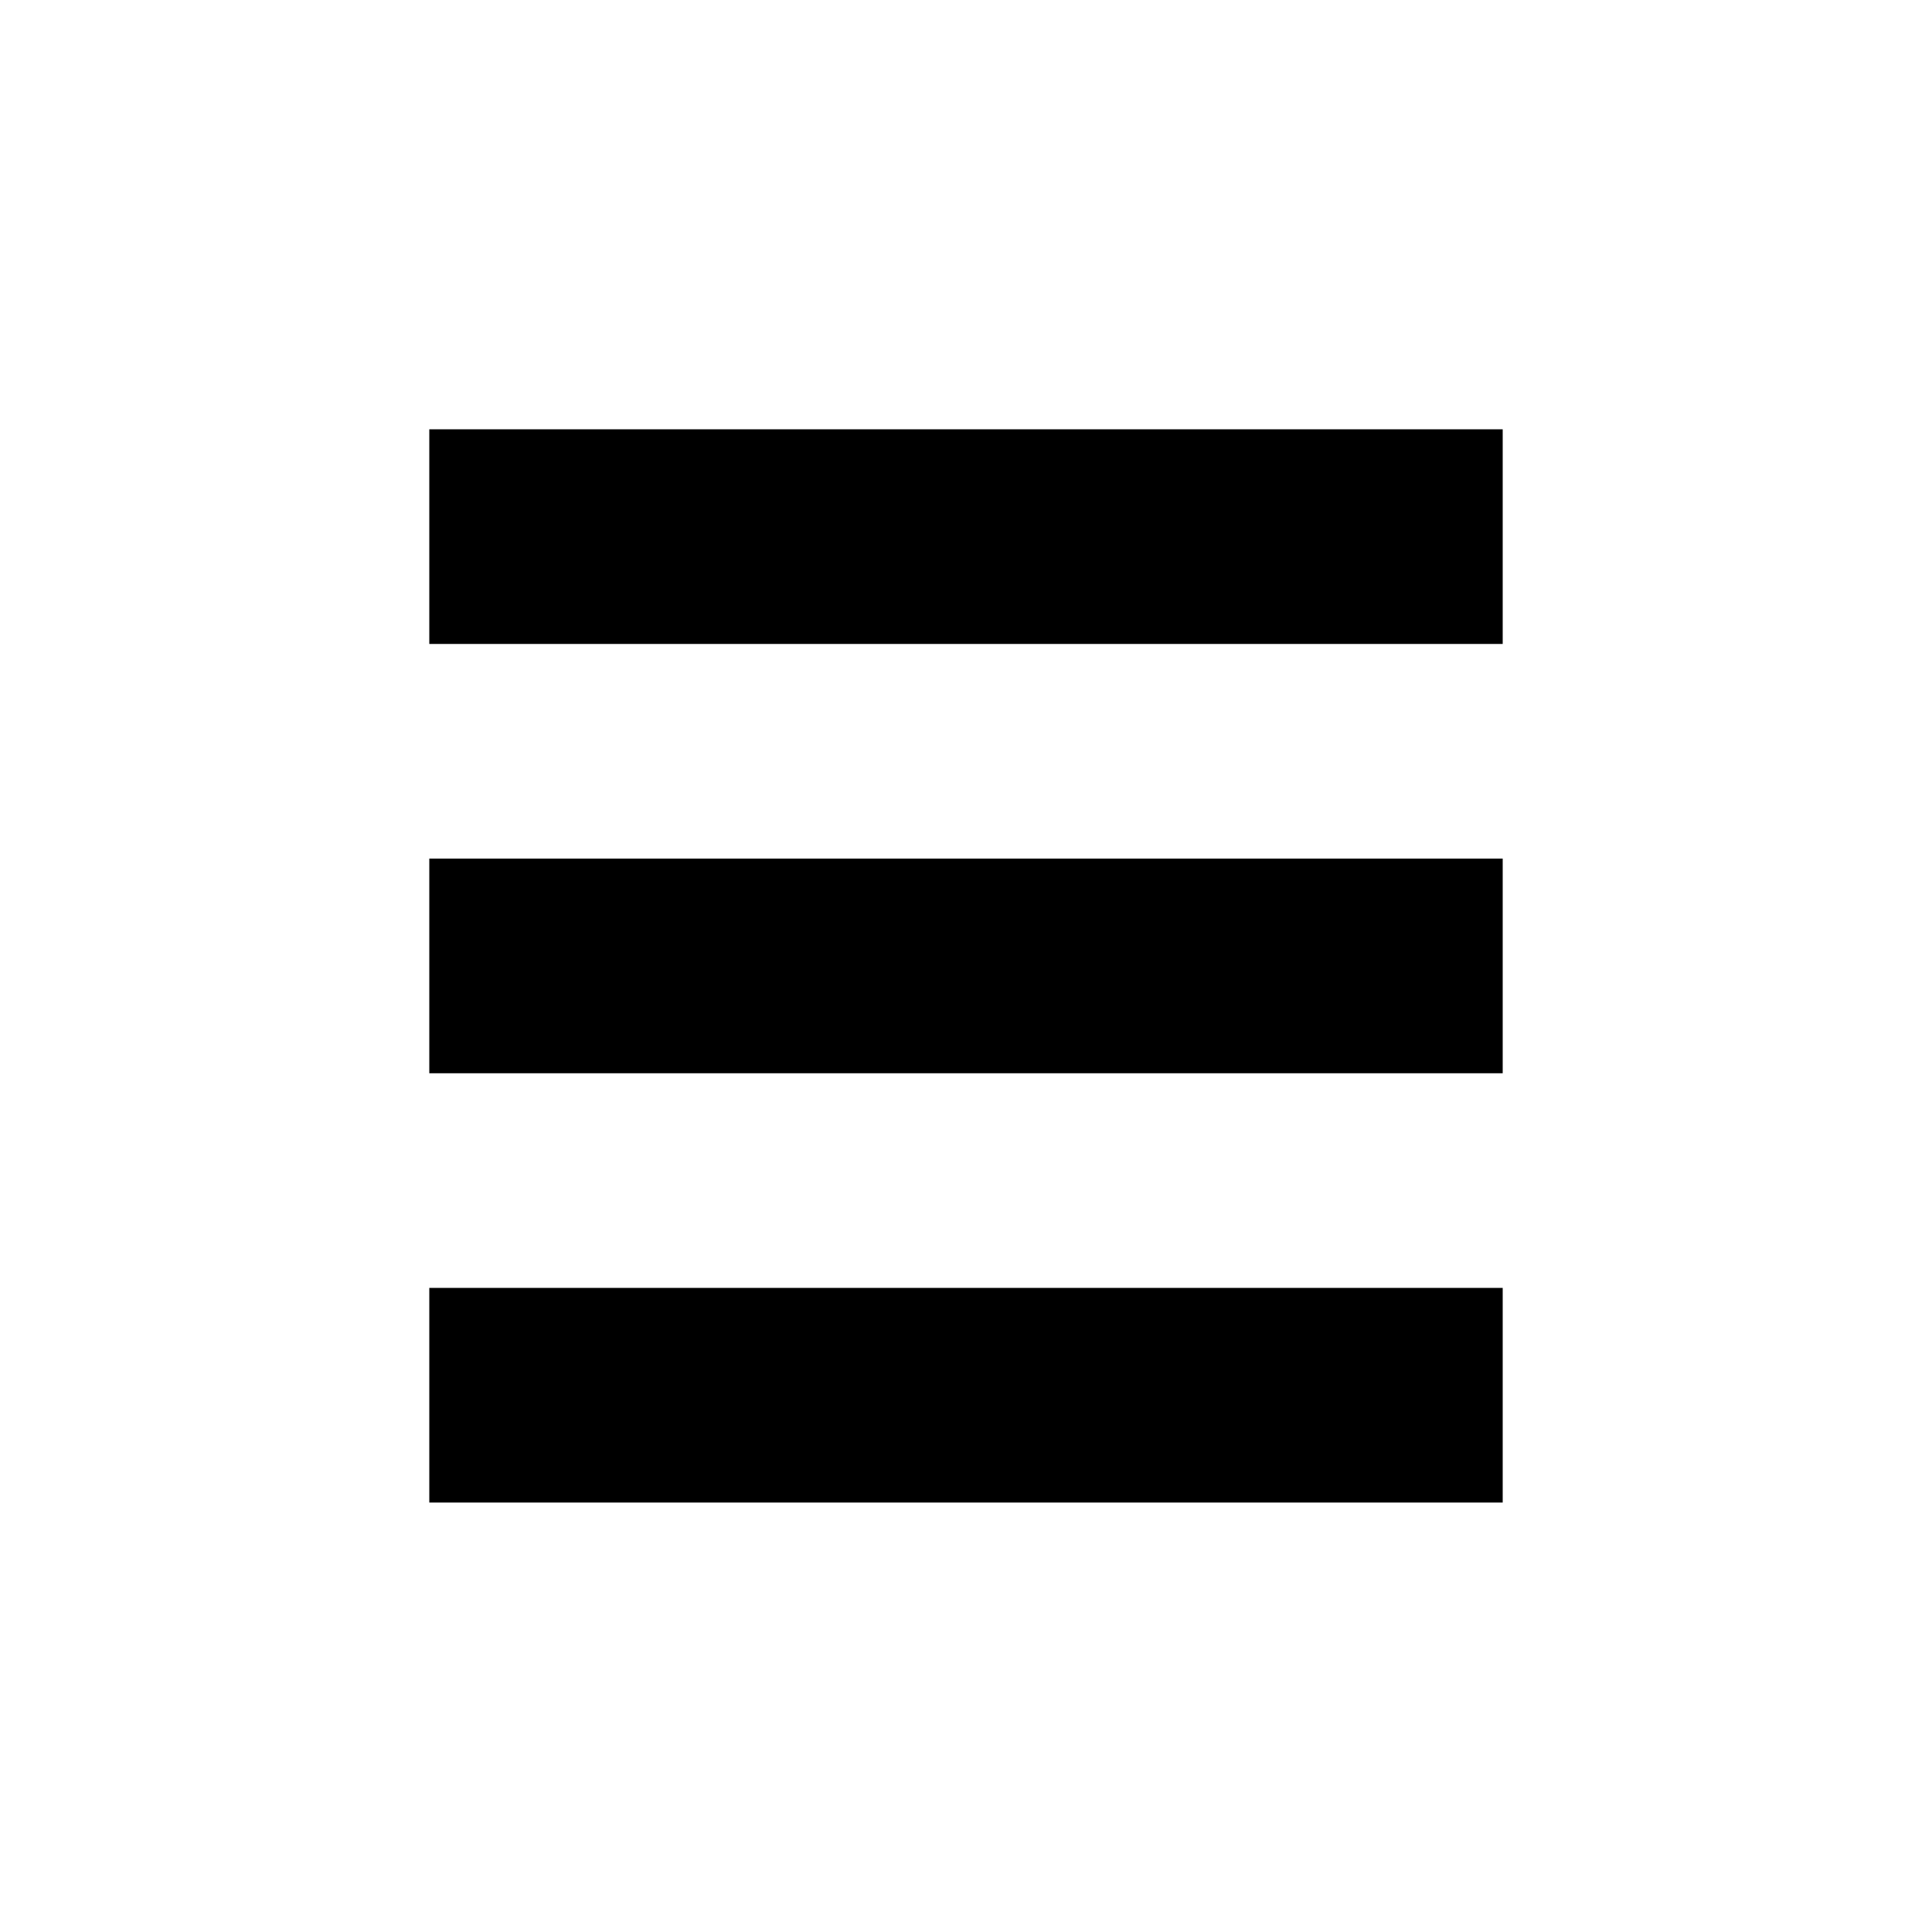
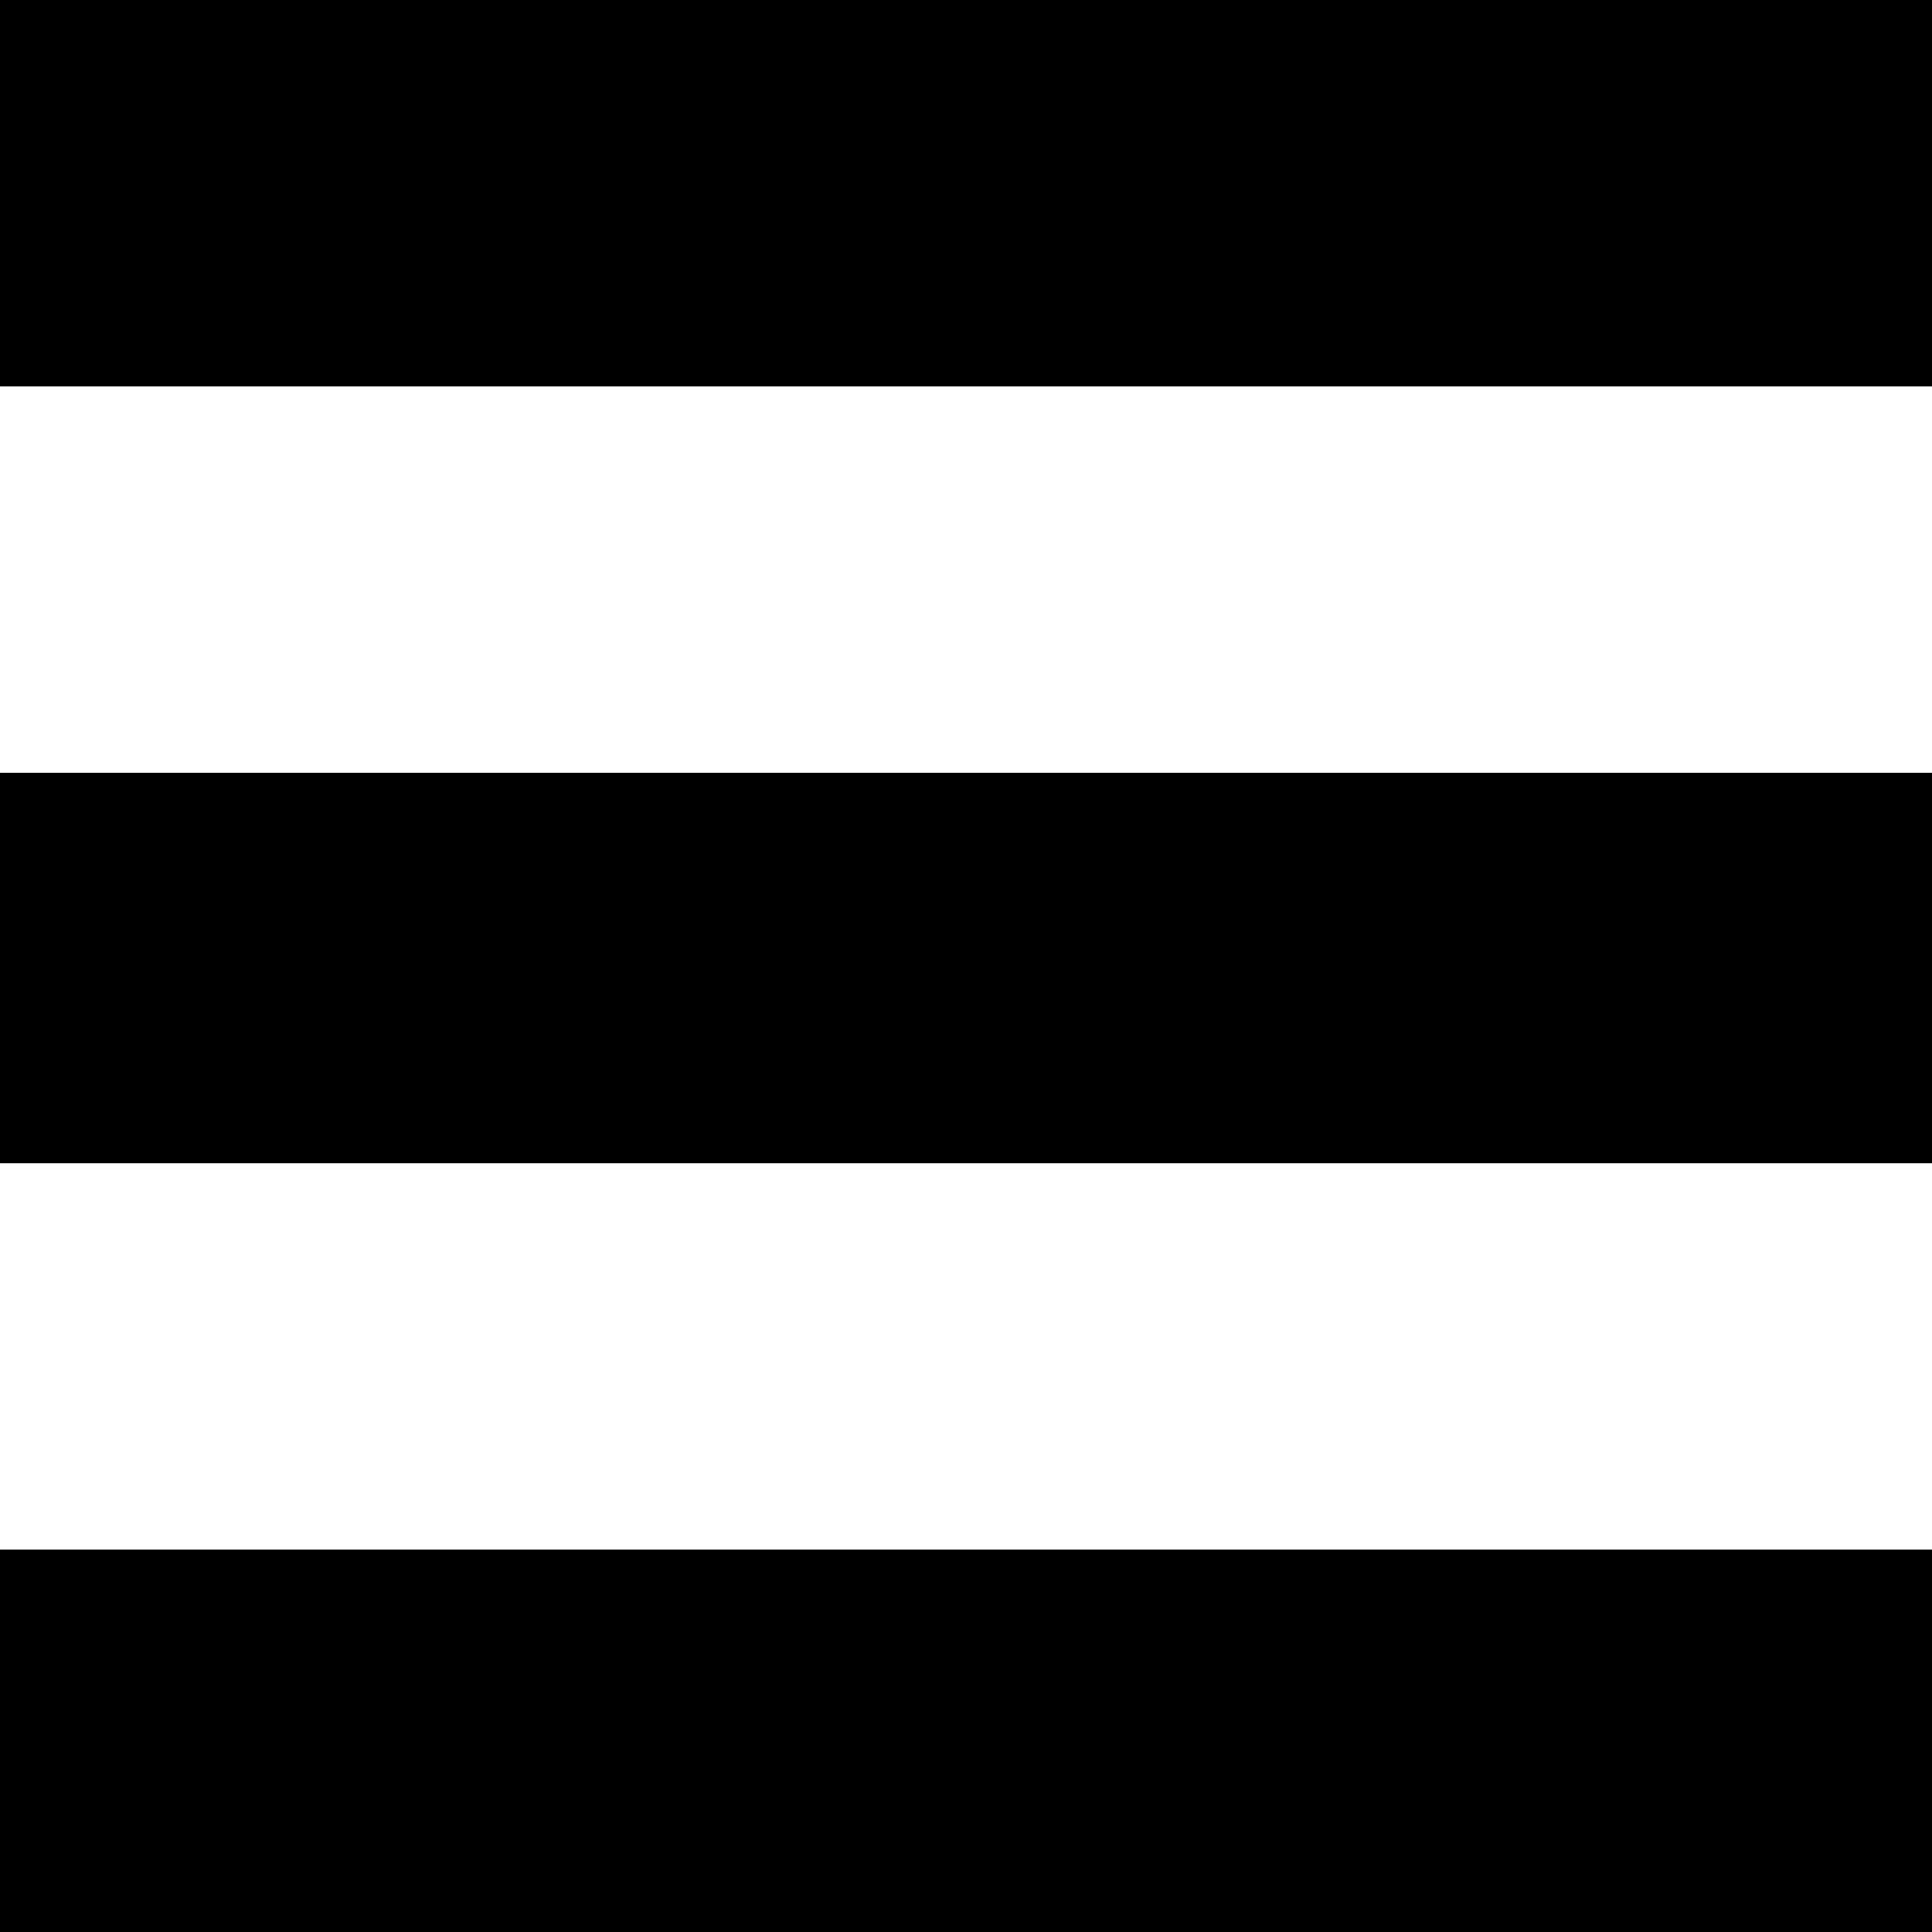
- <svg xmlns="http://www.w3.org/2000/svg" height="48" id="svg8" version="1.1" viewBox="0 0 12.7 12.7" width="48">
+ <svg xmlns="http://www.w3.org/2000/svg" version="1.1" id="svg8" x="0px" y="0px" viewBox="0 0 48 48" style="enable-background:new 0 0 48 48;" xml:space="preserve">
  <g id="layer1" transform="translate(0,-284.3)">
-     <path d="m 2.822,287.122 v 1.411 h 7.056 v -1.411 z m 0,2.822 v 1.411 h 7.056 v -1.411 z m 0,2.822 v 1.411 h 7.056 v -1.411 z" id="rect4487" style="opacity:1;vector-effect:none;fill:#000000;fill-opacity:1;stroke:none;stroke-width:0.071;stroke-linecap:round;stroke-linejoin:round;stroke-miterlimit:4;stroke-dasharray:none;stroke-dashoffset:0;stroke-opacity:1" />
+     <path id="rect4487" d="M-0.1,284.2v9.7h48.3v-9.7H-0.1z M-0.1,303.5v9.7h48.3v-9.7H-0.1z M-0.1,322.8v9.7h48.3v-9.7H-0.1z" />
  </g>
</svg>
